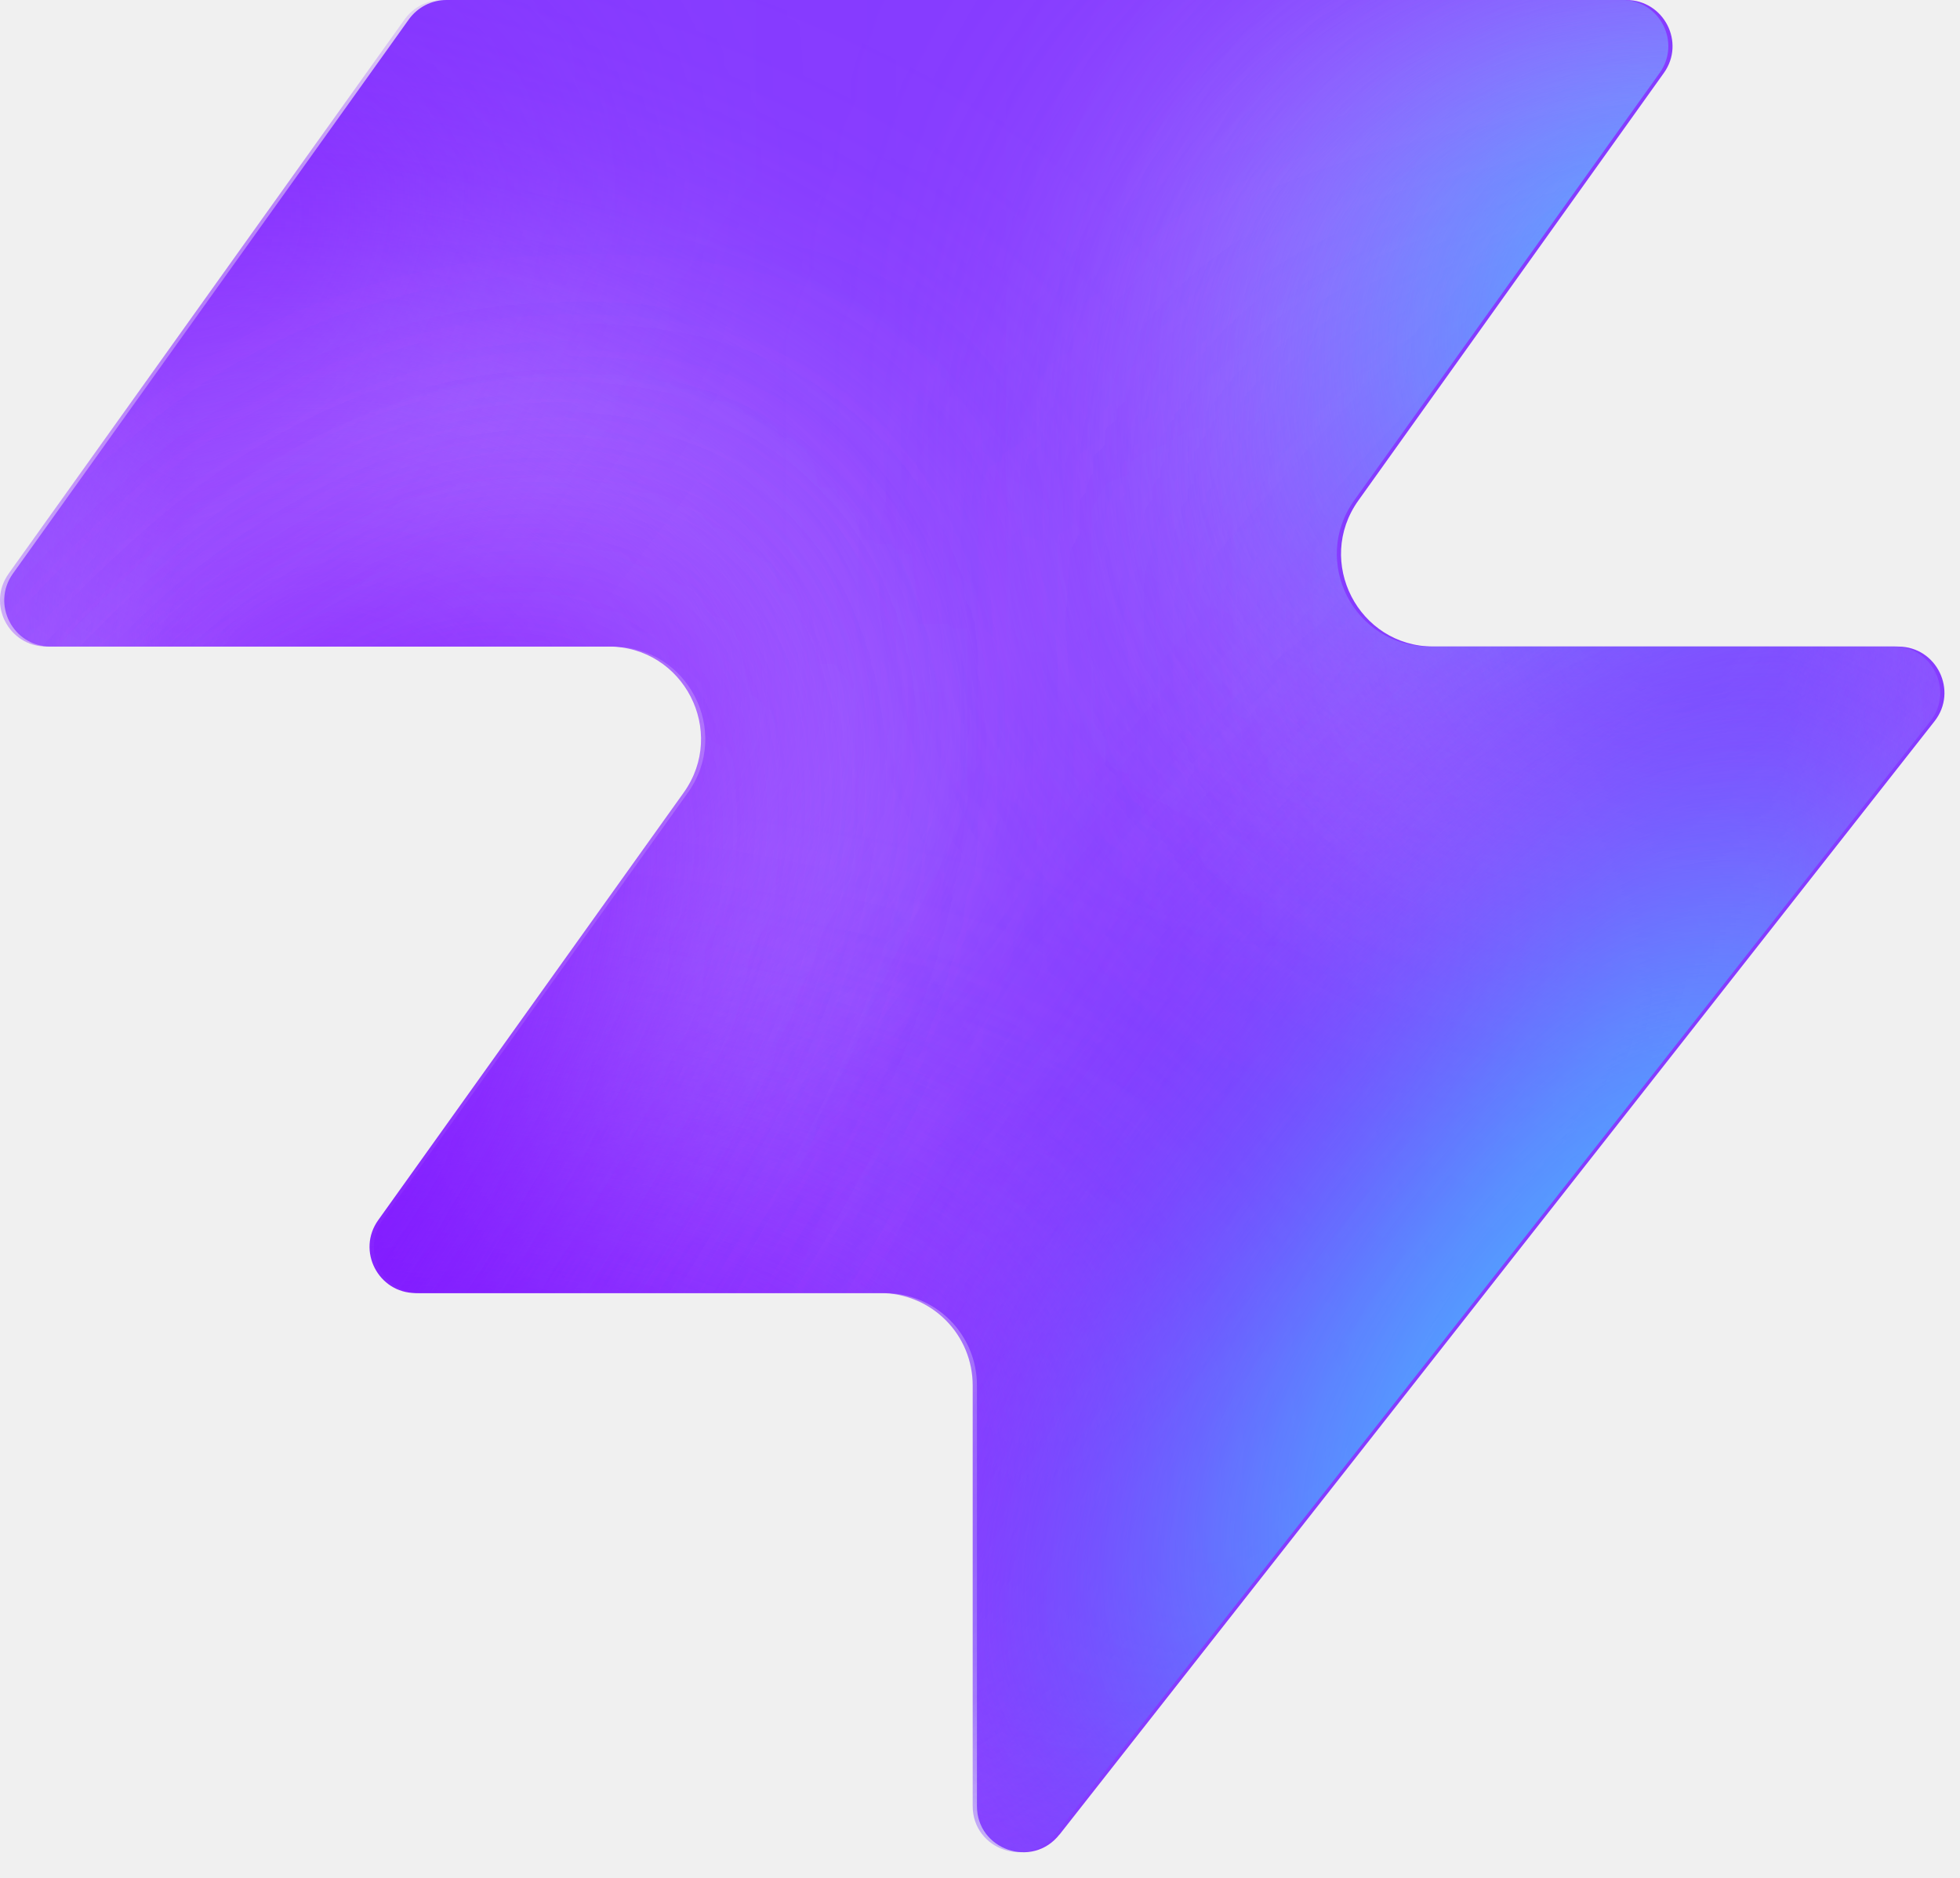
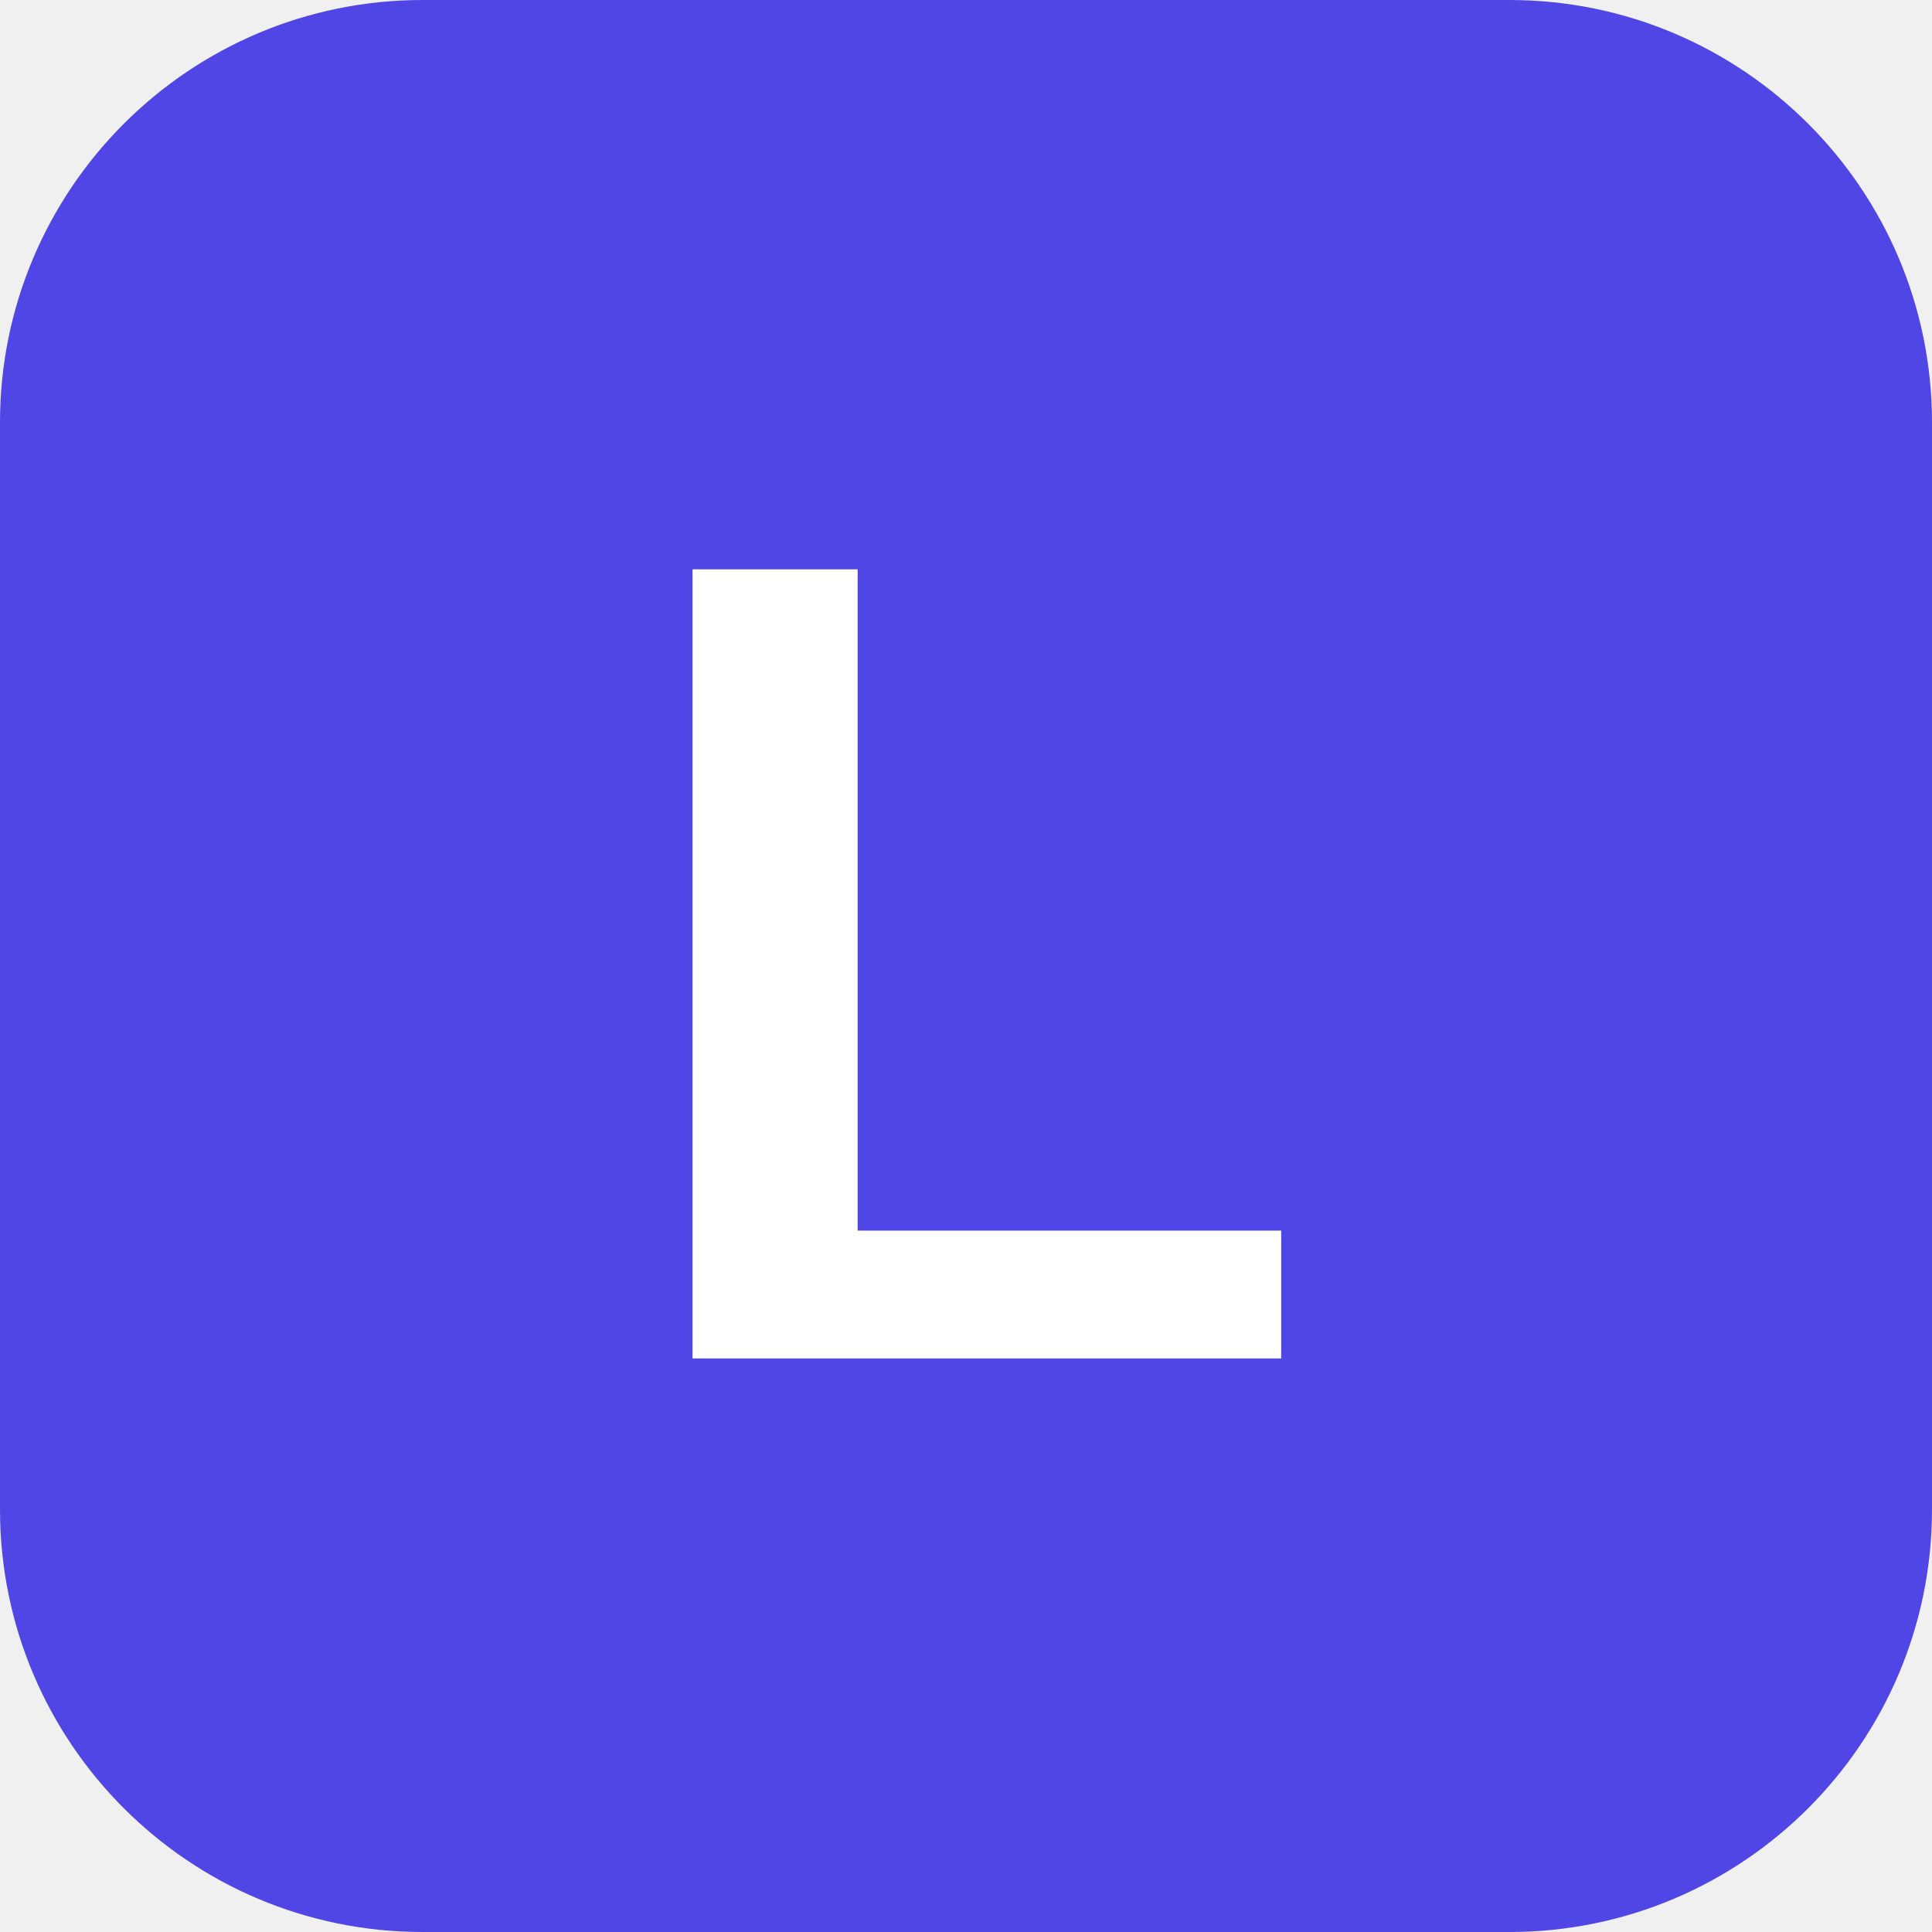
- <svg xmlns="http://www.w3.org/2000/svg" width="48" height="46" fill="none" viewBox="0 0 48 46">
-   <path fill="#863bff" d="M25.946 44.938c-.664.845-2.021.375-2.021-.698V33.937a2.26 2.26 0 0 0-2.262-2.262H10.287c-.92 0-1.456-1.04-.92-1.788l7.48-10.471c1.07-1.497 0-3.578-1.842-3.578H1.237c-.92 0-1.456-1.04-.92-1.788L10.013.474c.214-.297.556-.474.92-.474h28.894c.92 0 1.456 1.04.92 1.788l-7.48 10.471c-1.07 1.498 0 3.579 1.842 3.579h11.377c.943 0 1.473 1.088.89 1.83L25.947 44.94z" style="fill:#863bff;fill:color(display-p3 .525 .23 1);fill-opacity:1" />
-   <mask id="a" width="48" height="46" x="0" y="0" maskUnits="userSpaceOnUse" style="mask-type:alpha">
-     <path fill="#000" d="M25.842 44.938c-.664.844-2.021.375-2.021-.698V33.937a2.26 2.26 0 0 0-2.262-2.262H10.183c-.92 0-1.456-1.04-.92-1.788l7.48-10.471c1.07-1.498 0-3.579-1.842-3.579H1.133c-.92 0-1.456-1.04-.92-1.787L9.91.473c.214-.297.556-.474.92-.474h28.894c.92 0 1.456 1.04.92 1.788l-7.48 10.471c-1.07 1.498 0 3.578 1.842 3.578h11.377c.943 0 1.473 1.088.89 1.832L25.843 44.94z" style="fill:#000;fill-opacity:1" />
-   </mask>
-   <g mask="url(#a)">
-     <g filter="url(#b)">
-       <ellipse cx="5.508" cy="14.704" fill="#ede6ff" rx="5.508" ry="14.704" style="fill:#ede6ff;fill:color(display-p3 .927 .903 1);fill-opacity:1" transform="matrix(.00324 1 1 -.00324 -4.47 31.516)" />
-     </g>
-     <g filter="url(#c)">
-       <ellipse cx="10.399" cy="29.851" fill="#ede6ff" rx="10.399" ry="29.851" style="fill:#ede6ff;fill:color(display-p3 .927 .903 1);fill-opacity:1" transform="matrix(.00324 1 1 -.00324 -39.328 7.883)" />
-     </g>
-     <g filter="url(#d)">
-       <ellipse cx="5.508" cy="30.487" fill="#7e14ff" rx="5.508" ry="30.487" style="fill:#7e14ff;fill:color(display-p3 .492 .077 1);fill-opacity:1" transform="rotate(89.814 -25.913 -14.639)scale(1 -1)" />
-     </g>
-     <g filter="url(#e)">
-       <ellipse cx="5.508" cy="30.599" fill="#7e14ff" rx="5.508" ry="30.599" style="fill:#7e14ff;fill:color(display-p3 .492 .077 1);fill-opacity:1" transform="rotate(89.814 -32.644 -3.334)scale(1 -1)" />
-     </g>
-     <g filter="url(#f)">
-       <ellipse cx="5.508" cy="30.599" fill="#7e14ff" rx="5.508" ry="30.599" style="fill:#7e14ff;fill:color(display-p3 .492 .077 1);fill-opacity:1" transform="matrix(.00324 1 1 -.00324 -34.34 30.47)" />
-     </g>
-     <g filter="url(#g)">
-       <ellipse cx="14.072" cy="22.078" fill="#ede6ff" rx="14.072" ry="22.078" style="fill:#ede6ff;fill:color(display-p3 .927 .903 1);fill-opacity:1" transform="rotate(93.35 24.506 48.493)scale(-1 1)" />
-     </g>
-     <g filter="url(#h)">
-       <ellipse cx="3.47" cy="21.501" fill="#7e14ff" rx="3.47" ry="21.501" style="fill:#7e14ff;fill:color(display-p3 .492 .077 1);fill-opacity:1" transform="rotate(89.009 28.708 47.59)scale(-1 1)" />
-     </g>
-     <g filter="url(#i)">
-       <ellipse cx="3.47" cy="21.501" fill="#7e14ff" rx="3.47" ry="21.501" style="fill:#7e14ff;fill:color(display-p3 .492 .077 1);fill-opacity:1" transform="rotate(89.009 28.708 47.59)scale(-1 1)" />
-     </g>
-     <g filter="url(#j)">
-       <ellipse cx=".387" cy="8.972" fill="#7e14ff" rx="4.407" ry="29.108" style="fill:#7e14ff;fill:color(display-p3 .492 .077 1);fill-opacity:1" transform="rotate(39.51 .387 8.972)" />
-     </g>
-     <g filter="url(#k)">
-       <ellipse cx="47.523" cy="-6.092" fill="#7e14ff" rx="4.407" ry="29.108" style="fill:#7e14ff;fill:color(display-p3 .492 .077 1);fill-opacity:1" transform="rotate(37.892 47.523 -6.092)" />
-     </g>
-     <g filter="url(#l)">
-       <ellipse cx="41.412" cy="6.333" fill="#47bfff" rx="5.971" ry="9.665" style="fill:#47bfff;fill:color(display-p3 .28 .748 1);fill-opacity:1" transform="rotate(37.892 41.412 6.333)" />
-     </g>
-     <g filter="url(#m)">
-       <ellipse cx="-1.879" cy="38.332" fill="#7e14ff" rx="4.407" ry="29.108" style="fill:#7e14ff;fill:color(display-p3 .492 .077 1);fill-opacity:1" transform="rotate(37.892 -1.88 38.332)" />
-     </g>
-     <g filter="url(#n)">
-       <ellipse cx="-1.879" cy="38.332" fill="#7e14ff" rx="4.407" ry="29.108" style="fill:#7e14ff;fill:color(display-p3 .492 .077 1);fill-opacity:1" transform="rotate(37.892 -1.88 38.332)" />
-     </g>
-     <g filter="url(#o)">
-       <ellipse cx="35.651" cy="29.907" fill="#7e14ff" rx="4.407" ry="29.108" style="fill:#7e14ff;fill:color(display-p3 .492 .077 1);fill-opacity:1" transform="rotate(37.892 35.651 29.907)" />
-     </g>
-     <g filter="url(#p)">
-       <ellipse cx="38.418" cy="32.4" fill="#47bfff" rx="5.971" ry="15.297" style="fill:#47bfff;fill:color(display-p3 .28 .748 1);fill-opacity:1" transform="rotate(37.892 38.418 32.4)" />
-     </g>
-   </g>
-   <defs>
-     <filter id="b" width="60.045" height="41.654" x="-19.77" y="16.149" color-interpolation-filters="sRGB" filterUnits="userSpaceOnUse">
-       <feFlood flood-opacity="0" result="BackgroundImageFix" />
-       <feBlend in="SourceGraphic" in2="BackgroundImageFix" result="shape" />
-       <feGaussianBlur result="effect1_foregroundBlur_2002_17158" stdDeviation="7.659" />
-     </filter>
-     <filter id="c" width="90.34" height="51.437" x="-54.613" y="-7.533" color-interpolation-filters="sRGB" filterUnits="userSpaceOnUse">
-       <feFlood flood-opacity="0" result="BackgroundImageFix" />
-       <feBlend in="SourceGraphic" in2="BackgroundImageFix" result="shape" />
-       <feGaussianBlur result="effect1_foregroundBlur_2002_17158" stdDeviation="7.659" />
-     </filter>
-     <filter id="d" width="79.355" height="29.4" x="-49.64" y="2.03" color-interpolation-filters="sRGB" filterUnits="userSpaceOnUse">
-       <feFlood flood-opacity="0" result="BackgroundImageFix" />
-       <feBlend in="SourceGraphic" in2="BackgroundImageFix" result="shape" />
-       <feGaussianBlur result="effect1_foregroundBlur_2002_17158" stdDeviation="4.596" />
-     </filter>
-     <filter id="e" width="79.579" height="29.4" x="-45.045" y="20.029" color-interpolation-filters="sRGB" filterUnits="userSpaceOnUse">
-       <feFlood flood-opacity="0" result="BackgroundImageFix" />
-       <feBlend in="SourceGraphic" in2="BackgroundImageFix" result="shape" />
-       <feGaussianBlur result="effect1_foregroundBlur_2002_17158" stdDeviation="4.596" />
-     </filter>
-     <filter id="f" width="79.579" height="29.4" x="-43.513" y="21.178" color-interpolation-filters="sRGB" filterUnits="userSpaceOnUse">
-       <feFlood flood-opacity="0" result="BackgroundImageFix" />
-       <feBlend in="SourceGraphic" in2="BackgroundImageFix" result="shape" />
-       <feGaussianBlur result="effect1_foregroundBlur_2002_17158" stdDeviation="4.596" />
-     </filter>
-     <filter id="g" width="74.749" height="58.852" x="15.756" y="-17.901" color-interpolation-filters="sRGB" filterUnits="userSpaceOnUse">
-       <feFlood flood-opacity="0" result="BackgroundImageFix" />
-       <feBlend in="SourceGraphic" in2="BackgroundImageFix" result="shape" />
-       <feGaussianBlur result="effect1_foregroundBlur_2002_17158" stdDeviation="7.659" />
-     </filter>
-     <filter id="h" width="61.377" height="25.362" x="23.548" y="2.284" color-interpolation-filters="sRGB" filterUnits="userSpaceOnUse">
-       <feFlood flood-opacity="0" result="BackgroundImageFix" />
-       <feBlend in="SourceGraphic" in2="BackgroundImageFix" result="shape" />
-       <feGaussianBlur result="effect1_foregroundBlur_2002_17158" stdDeviation="4.596" />
-     </filter>
-     <filter id="i" width="61.377" height="25.362" x="23.548" y="2.284" color-interpolation-filters="sRGB" filterUnits="userSpaceOnUse">
-       <feFlood flood-opacity="0" result="BackgroundImageFix" />
-       <feBlend in="SourceGraphic" in2="BackgroundImageFix" result="shape" />
-       <feGaussianBlur result="effect1_foregroundBlur_2002_17158" stdDeviation="4.596" />
-     </filter>
-     <filter id="j" width="56.045" height="63.649" x="-27.636" y="-22.853" color-interpolation-filters="sRGB" filterUnits="userSpaceOnUse">
-       <feFlood flood-opacity="0" result="BackgroundImageFix" />
-       <feBlend in="SourceGraphic" in2="BackgroundImageFix" result="shape" />
-       <feGaussianBlur result="effect1_foregroundBlur_2002_17158" stdDeviation="4.596" />
-     </filter>
-     <filter id="k" width="54.814" height="64.646" x="20.116" y="-38.415" color-interpolation-filters="sRGB" filterUnits="userSpaceOnUse">
-       <feFlood flood-opacity="0" result="BackgroundImageFix" />
-       <feBlend in="SourceGraphic" in2="BackgroundImageFix" result="shape" />
-       <feGaussianBlur result="effect1_foregroundBlur_2002_17158" stdDeviation="4.596" />
-     </filter>
-     <filter id="l" width="33.541" height="35.313" x="24.641" y="-11.323" color-interpolation-filters="sRGB" filterUnits="userSpaceOnUse">
-       <feFlood flood-opacity="0" result="BackgroundImageFix" />
-       <feBlend in="SourceGraphic" in2="BackgroundImageFix" result="shape" />
-       <feGaussianBlur result="effect1_foregroundBlur_2002_17158" stdDeviation="4.596" />
-     </filter>
-     <filter id="m" width="54.814" height="64.646" x="-29.286" y="6.009" color-interpolation-filters="sRGB" filterUnits="userSpaceOnUse">
-       <feFlood flood-opacity="0" result="BackgroundImageFix" />
-       <feBlend in="SourceGraphic" in2="BackgroundImageFix" result="shape" />
-       <feGaussianBlur result="effect1_foregroundBlur_2002_17158" stdDeviation="4.596" />
-     </filter>
-     <filter id="n" width="54.814" height="64.646" x="-29.286" y="6.009" color-interpolation-filters="sRGB" filterUnits="userSpaceOnUse">
-       <feFlood flood-opacity="0" result="BackgroundImageFix" />
-       <feBlend in="SourceGraphic" in2="BackgroundImageFix" result="shape" />
-       <feGaussianBlur result="effect1_foregroundBlur_2002_17158" stdDeviation="4.596" />
-     </filter>
-     <filter id="o" width="54.814" height="64.646" x="8.244" y="-2.416" color-interpolation-filters="sRGB" filterUnits="userSpaceOnUse">
-       <feFlood flood-opacity="0" result="BackgroundImageFix" />
-       <feBlend in="SourceGraphic" in2="BackgroundImageFix" result="shape" />
-       <feGaussianBlur result="effect1_foregroundBlur_2002_17158" stdDeviation="4.596" />
-     </filter>
-     <filter id="p" width="39.409" height="43.623" x="18.713" y="10.588" color-interpolation-filters="sRGB" filterUnits="userSpaceOnUse">
-       <feFlood flood-opacity="0" result="BackgroundImageFix" />
-       <feBlend in="SourceGraphic" in2="BackgroundImageFix" result="shape" />
-       <feGaussianBlur result="effect1_foregroundBlur_2002_17158" stdDeviation="4.596" />
-     </filter>
-   </defs>
+ <svg xmlns="http://www.w3.org/2000/svg" viewBox="0 0 64 64">
+   <rect width="64" height="64" rx="14" fill="#4f46e5" />
+   <text x="32" y="45" font-family="Arial, sans-serif" font-size="38" font-weight="700" text-anchor="middle" fill="#ffffff">L</text>
</svg>
